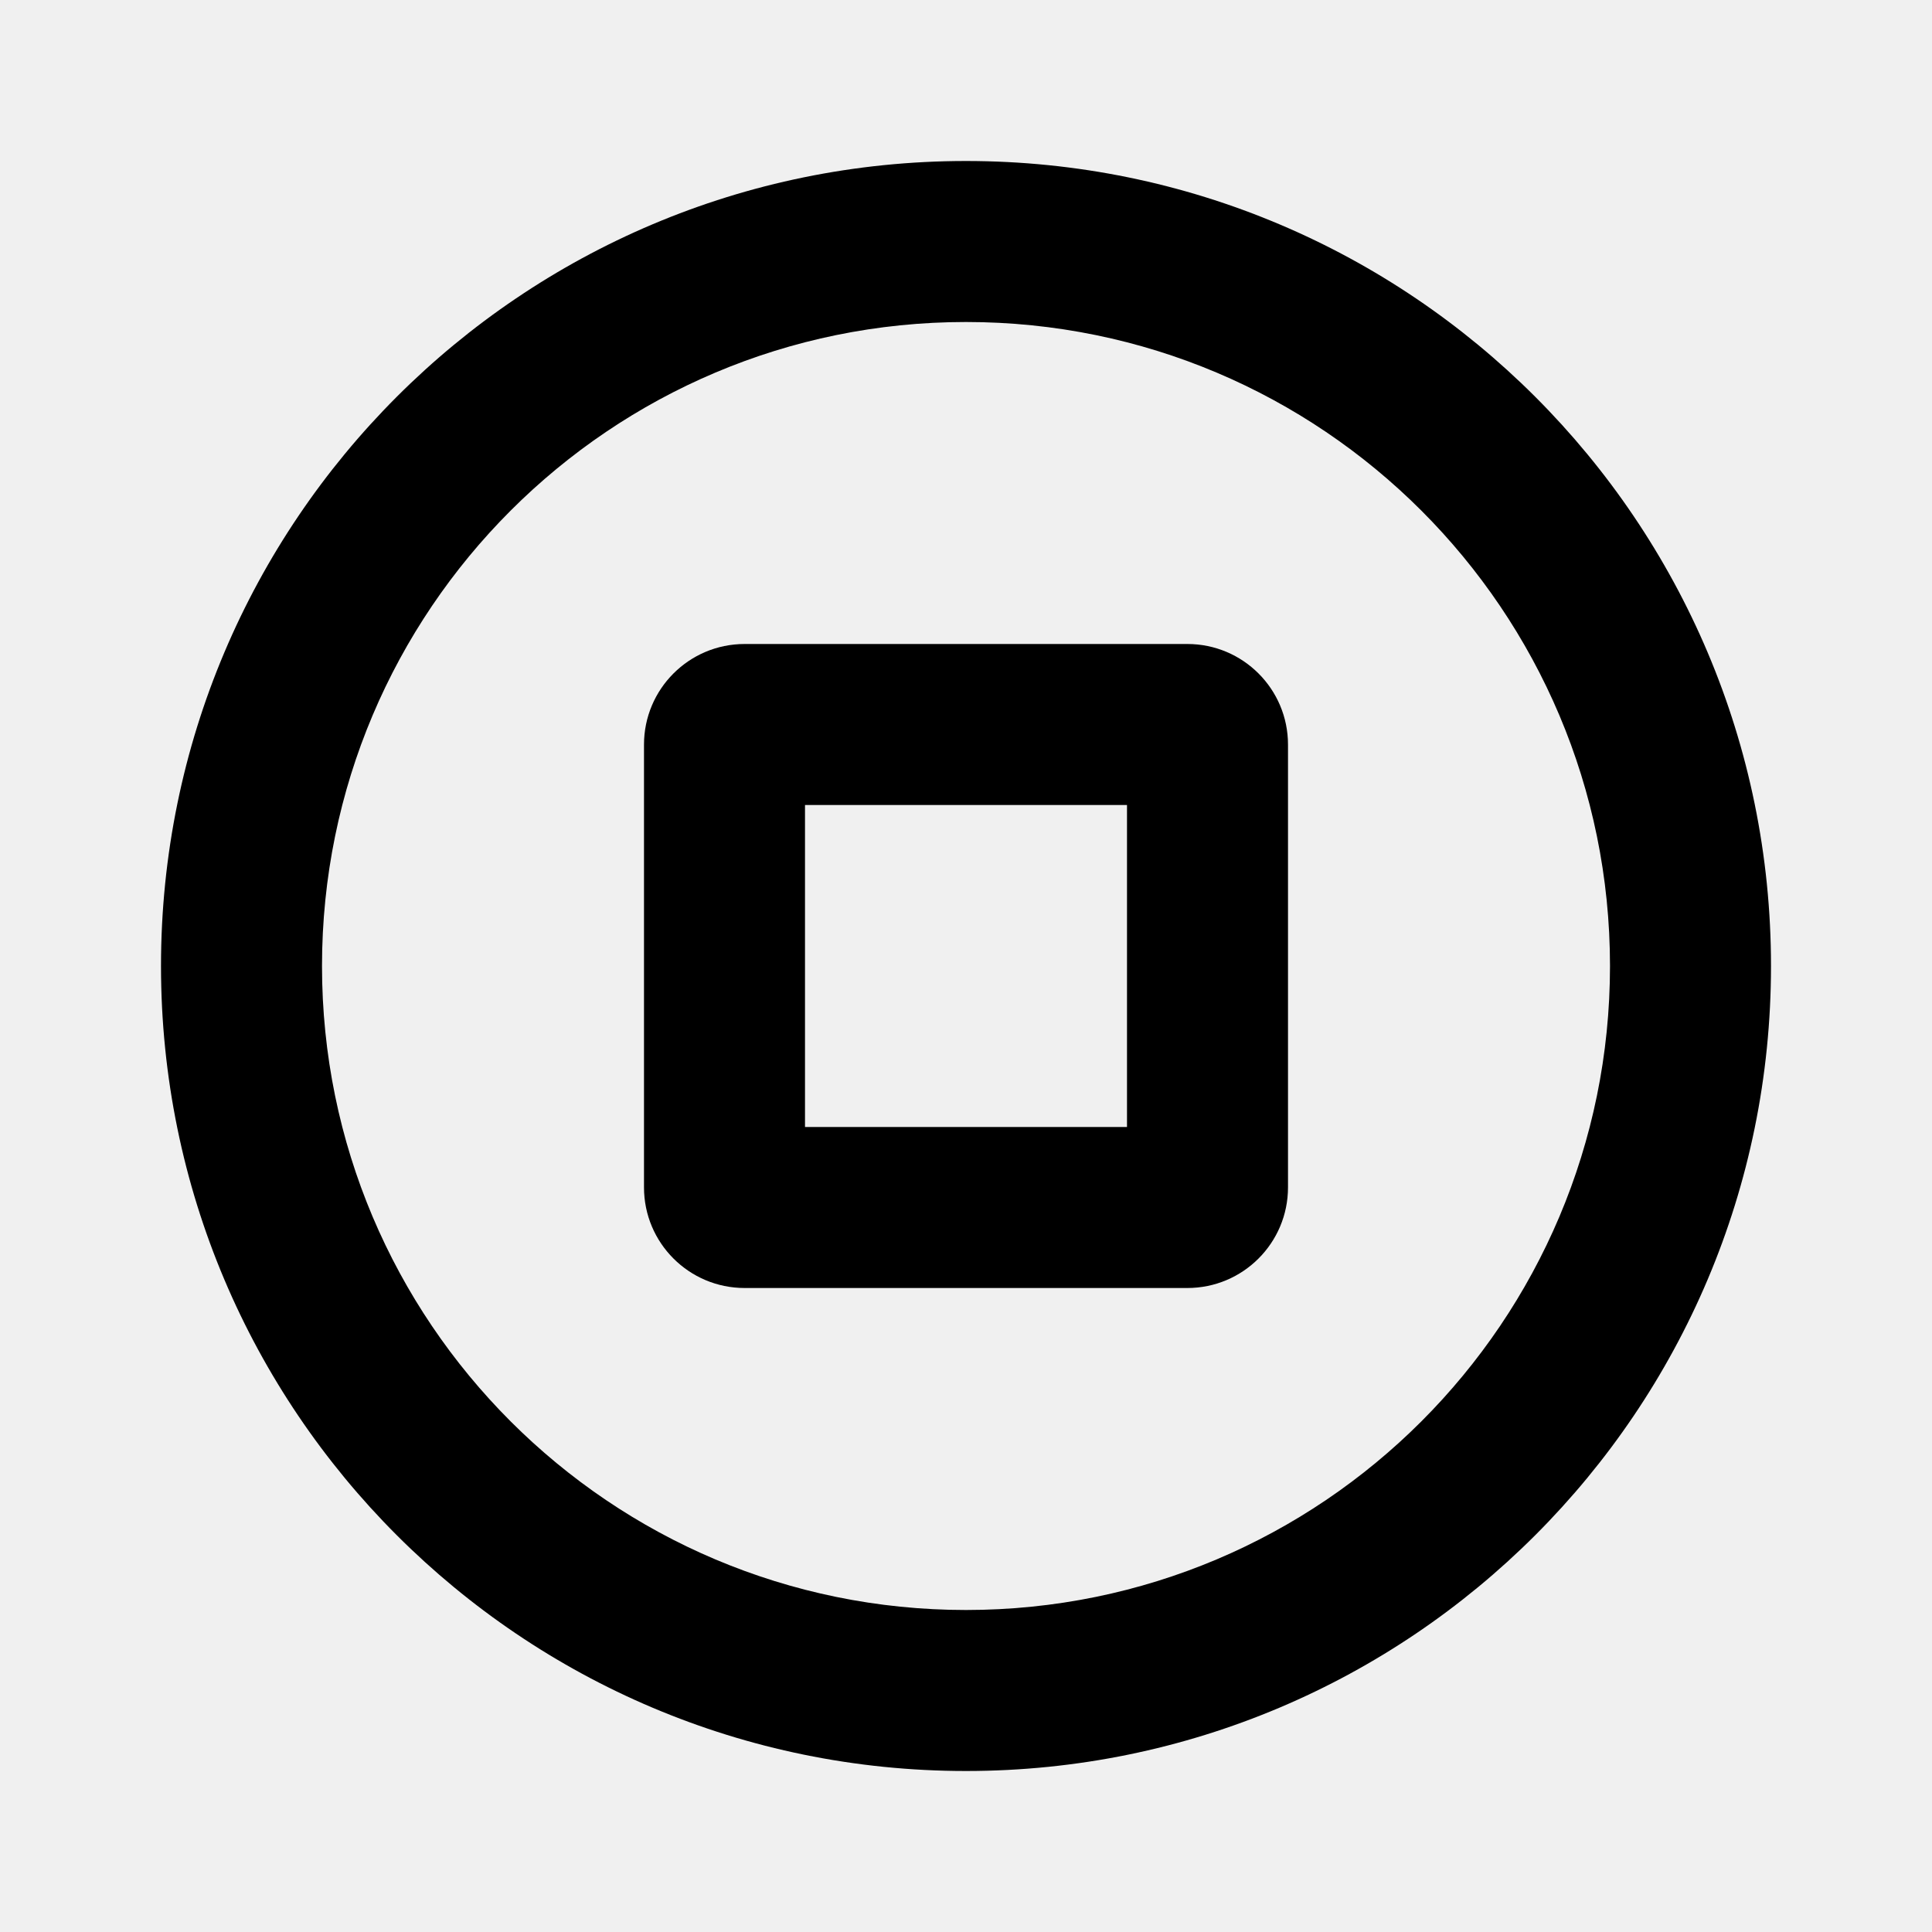
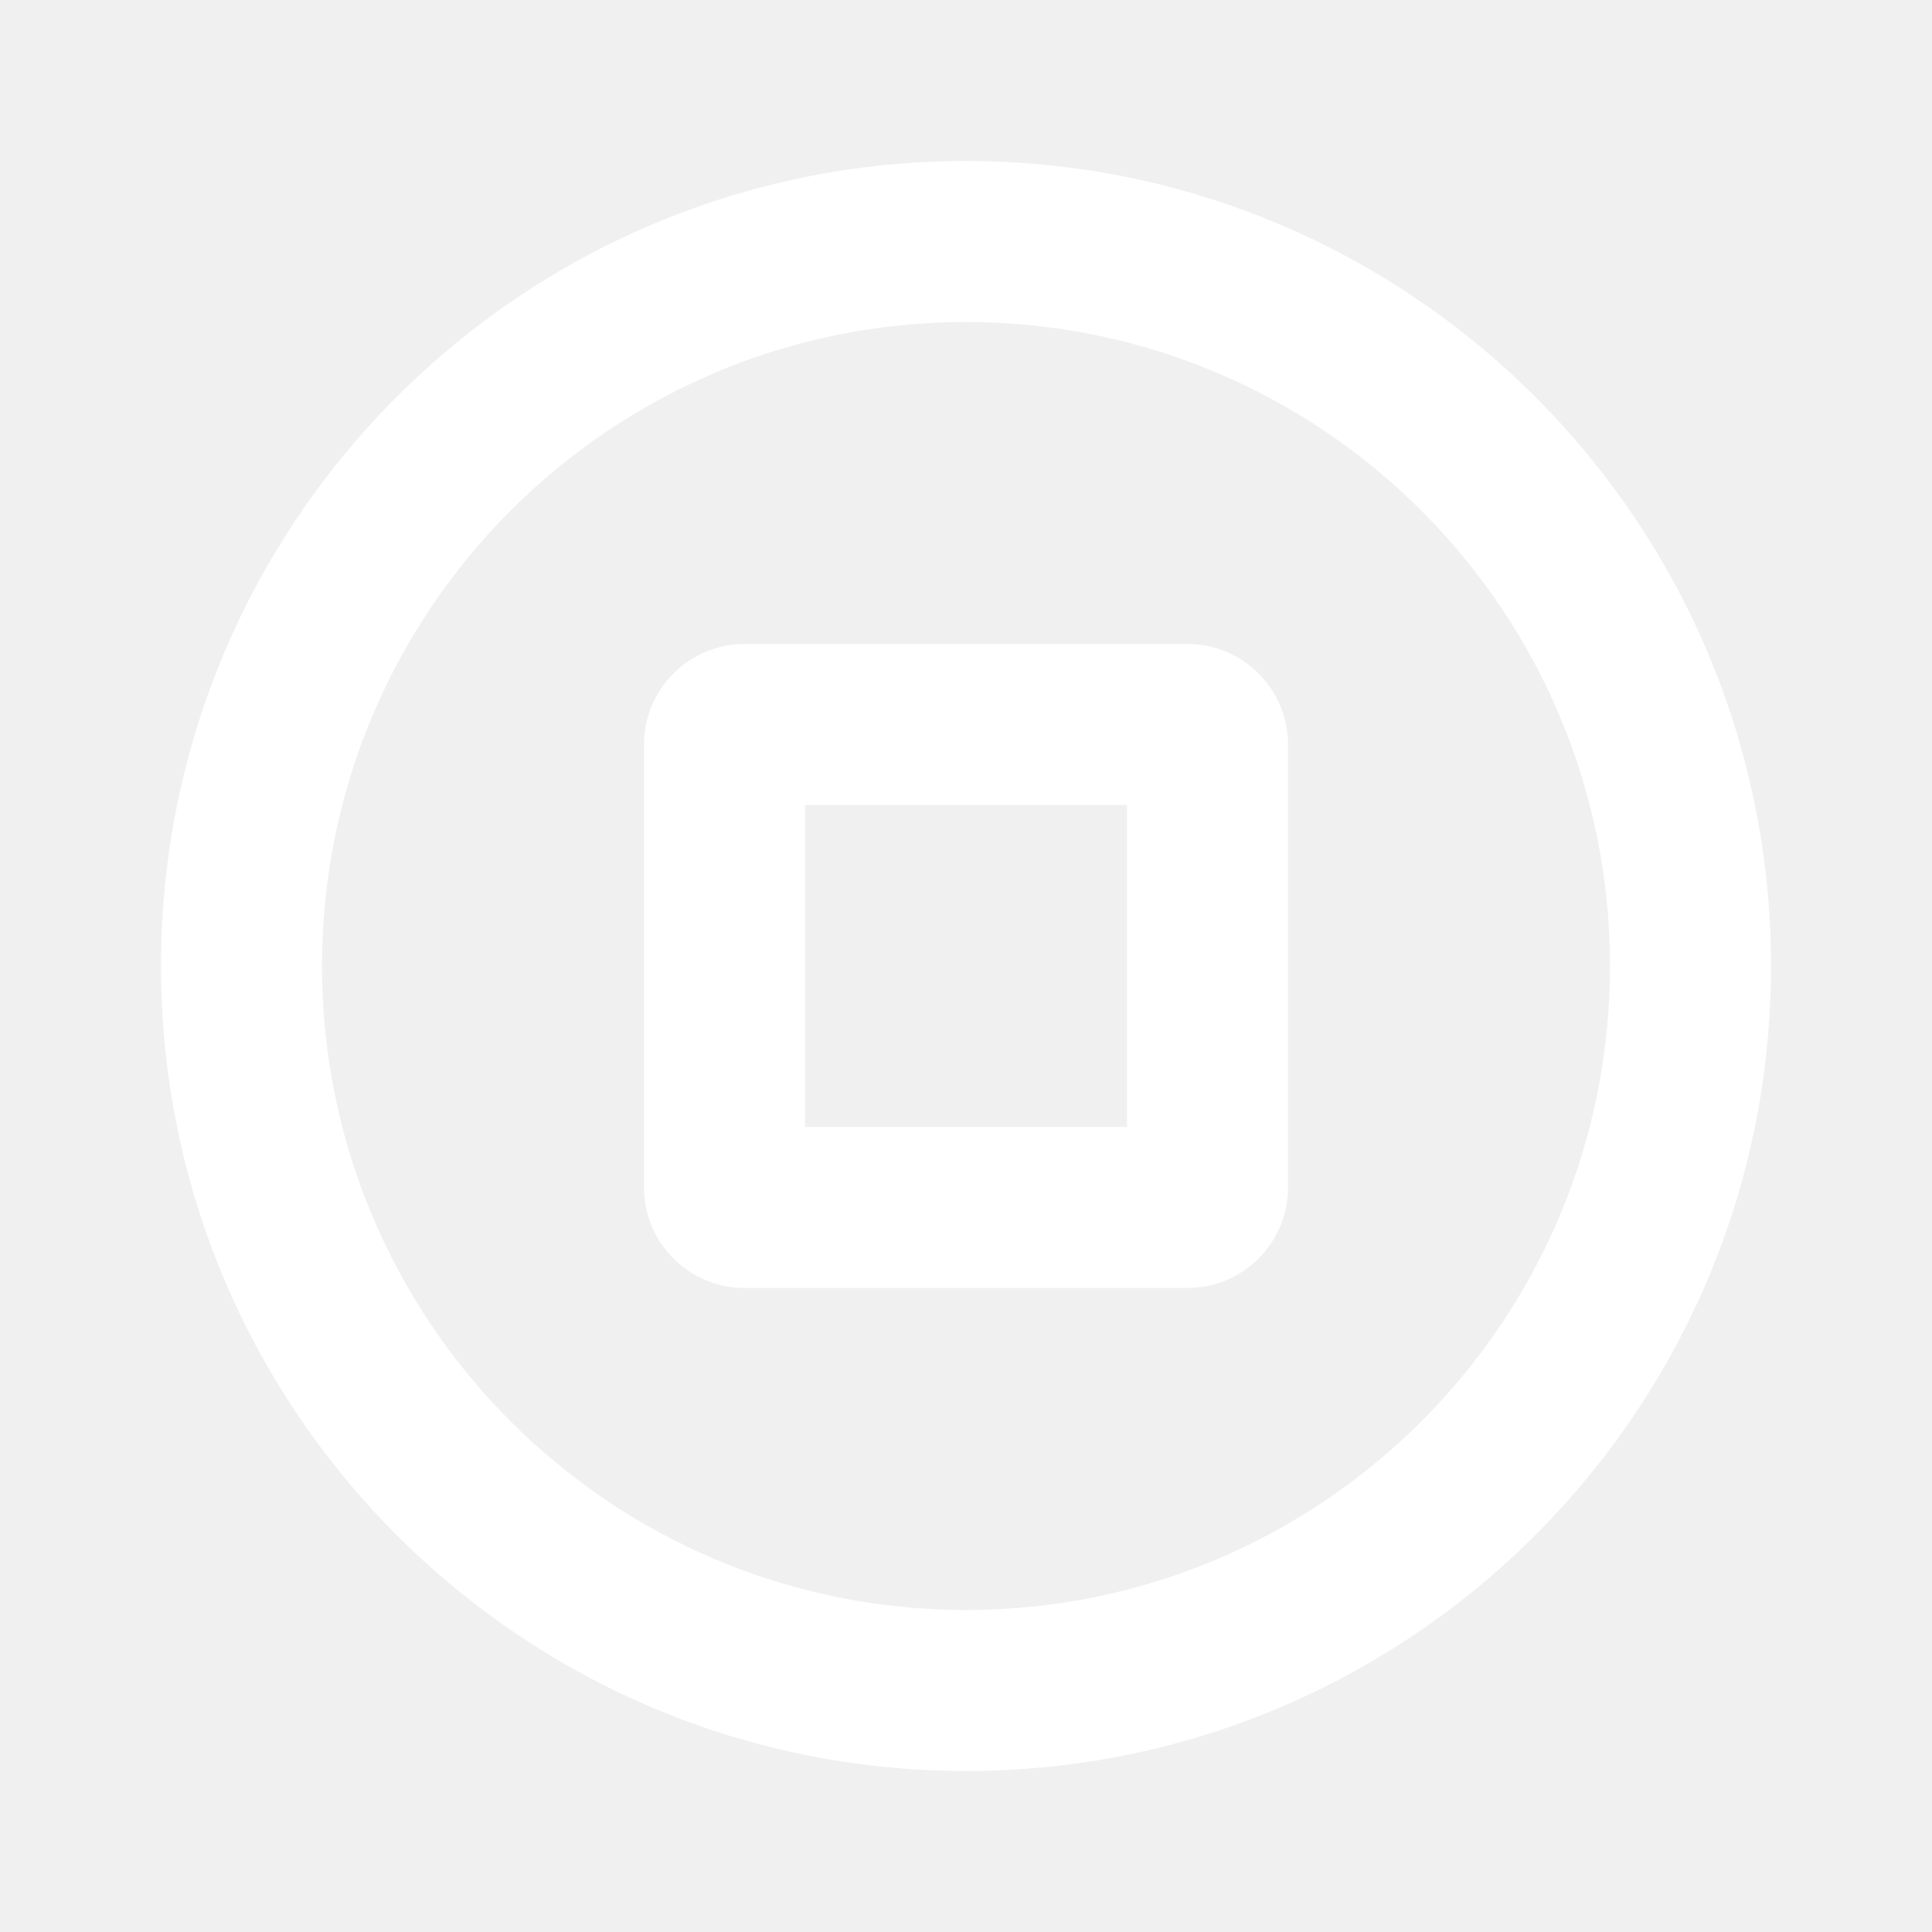
<svg xmlns="http://www.w3.org/2000/svg" viewBox="0 0 24 24" id="stop">
  <g data-name="Layer 2">
-     <g data-name="stop-circle">
-       <path d="M12 2a10 10 0 1 0 10 10A10 10 0 0 0 12 2zm0 18a8 8 0 1 1 8-8 8 8 0 0 1-8 8z" />
-       <path d="M14.75 8h-5.5A1.25 1.25 0 0 0 8 9.25v5.5A1.25 1.25 0 0 0 9.25 16h5.5A1.25 1.25 0 0 0 16 14.75v-5.5A1.25 1.25 0 0 0 14.75 8zM14 14h-4v-4h4z" />
+     <g data-name="stop-circle" fill="#fff">
+       <path fill="#fff" d="M12 2a10 10 0 1 0 10 10A10 10 0 0 0 12 2zm0 18a8 8 0 1 1 8-8 8 8 0 0 1-8 8z" />
+       <path fill="#fff" d="M14.75 8h-5.5A1.25 1.25 0 0 0 8 9.25v5.5A1.25 1.25 0 0 0 9.25 16h5.5A1.25 1.25 0 0 0 16 14.75v-5.5A1.25 1.25 0 0 0 14.75 8zM14 14h-4v-4h4z" />
    </g>
  </g>
</svg>
